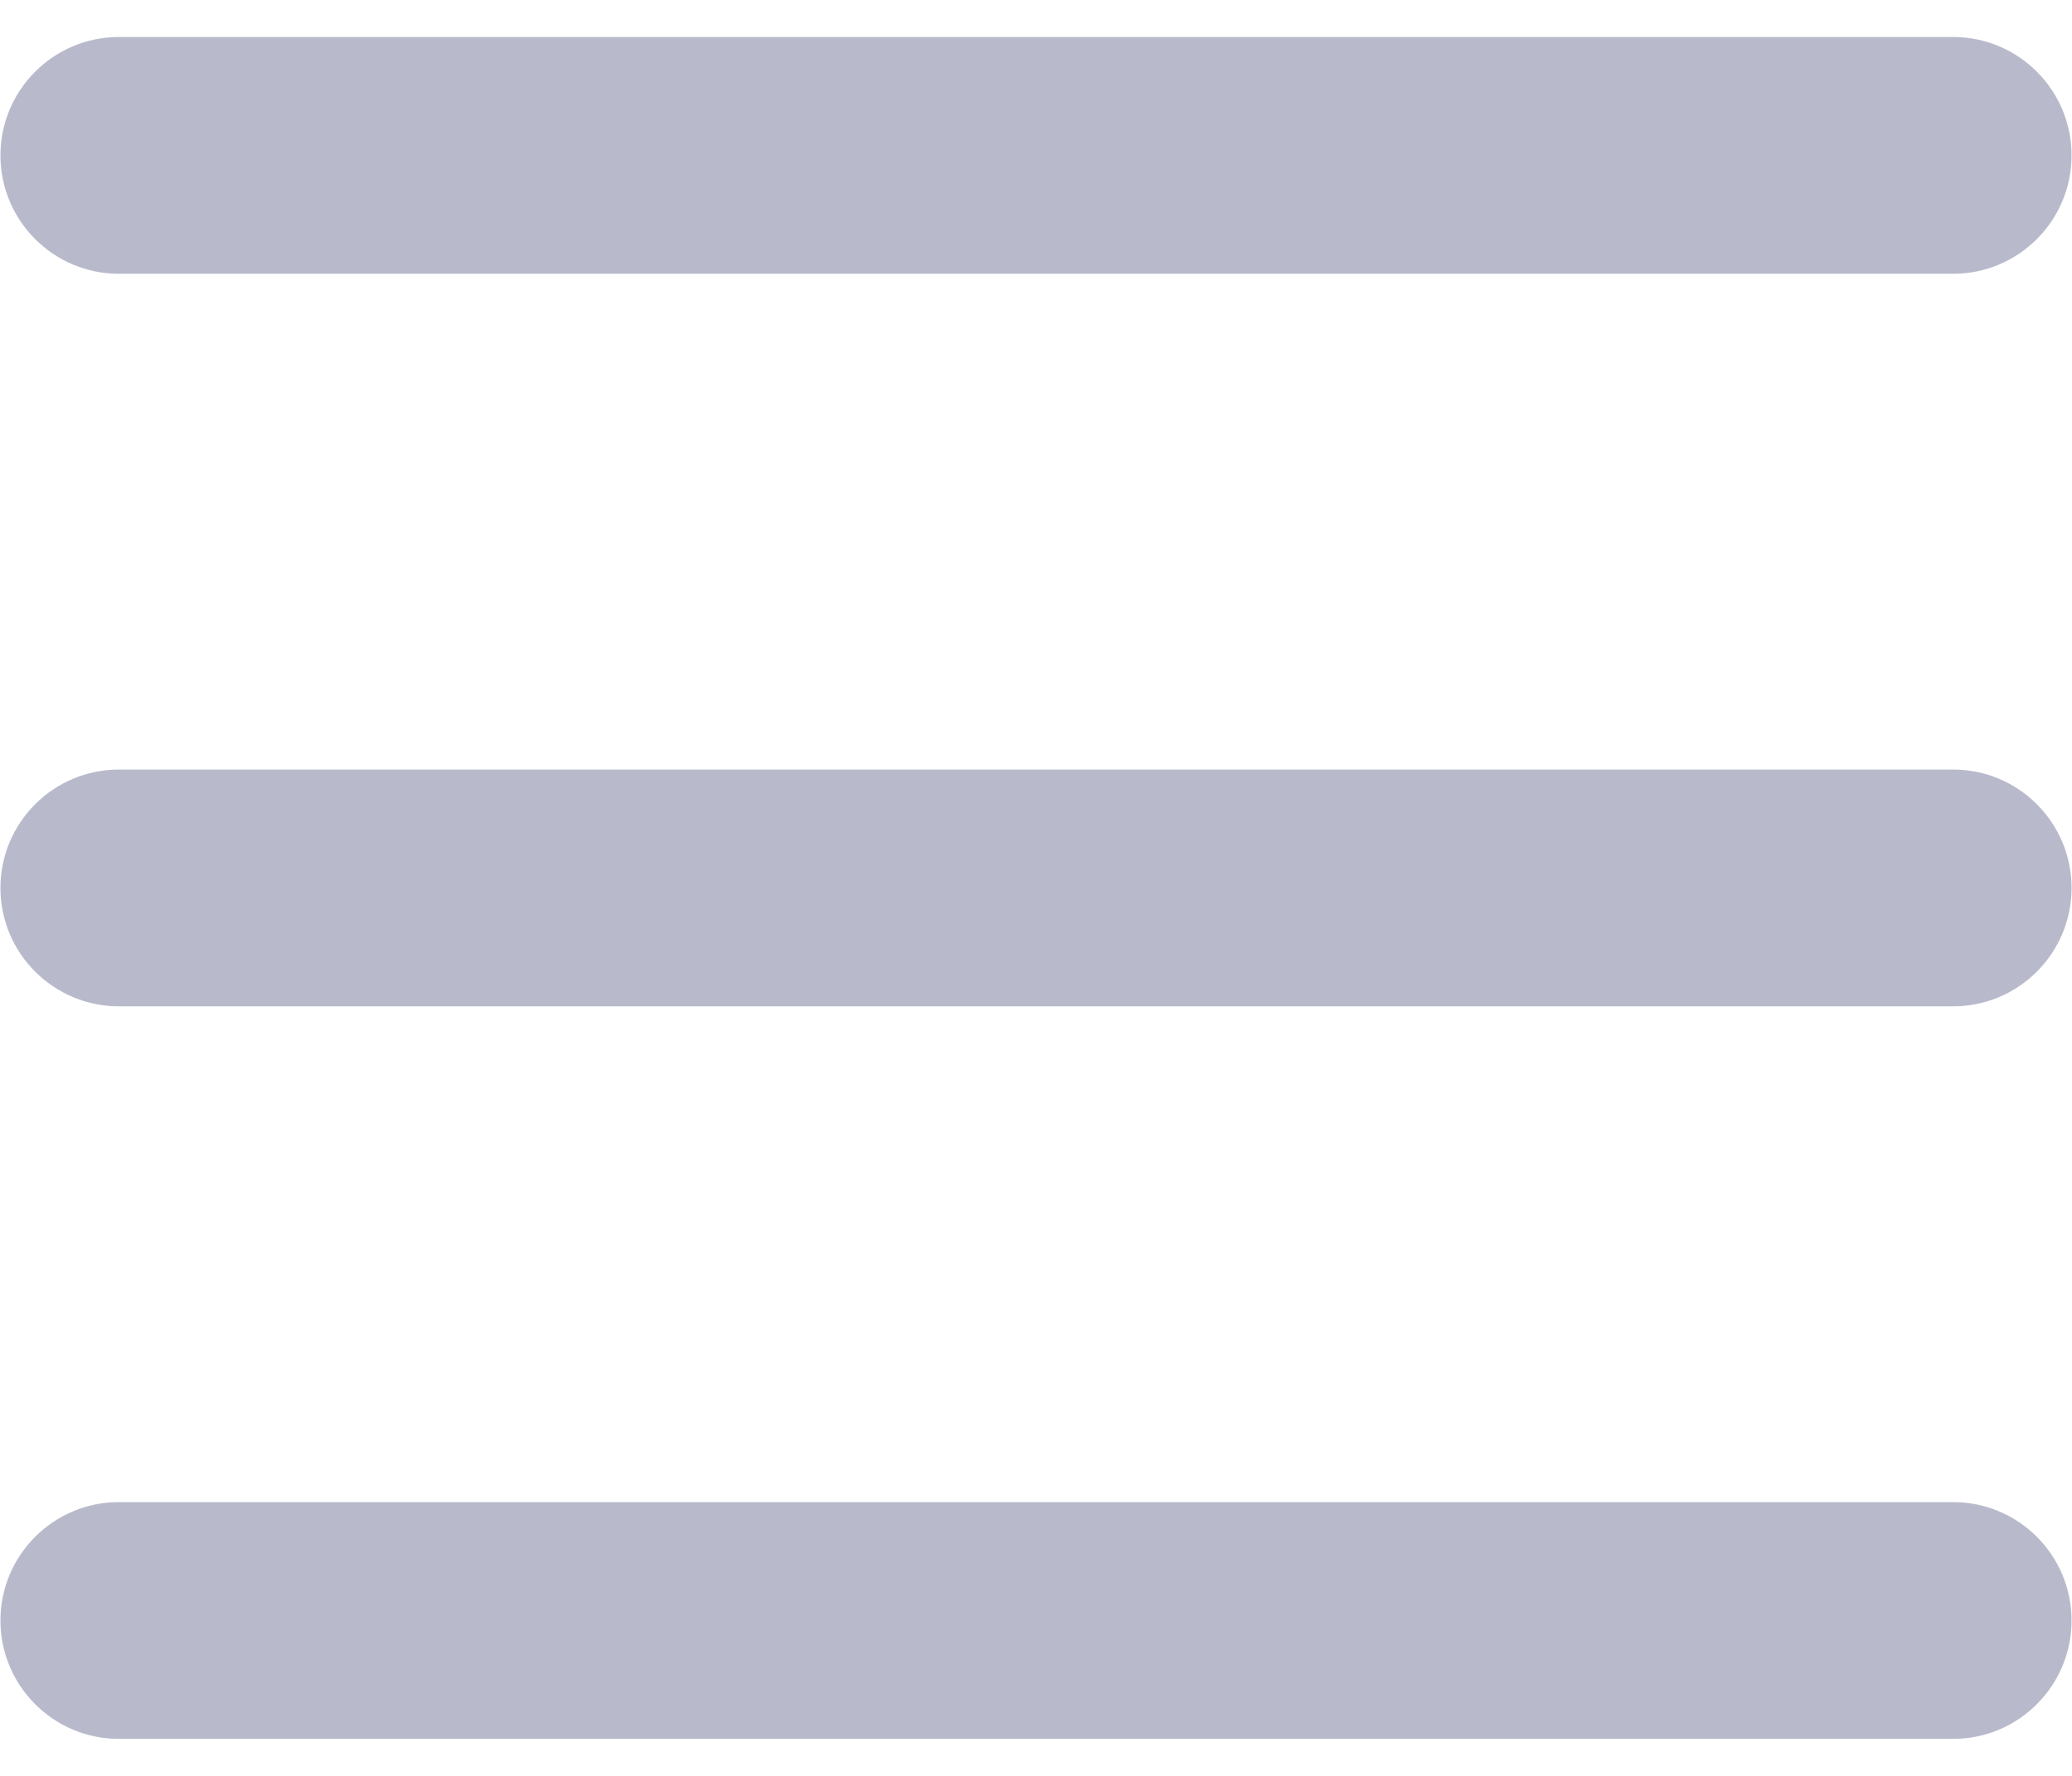
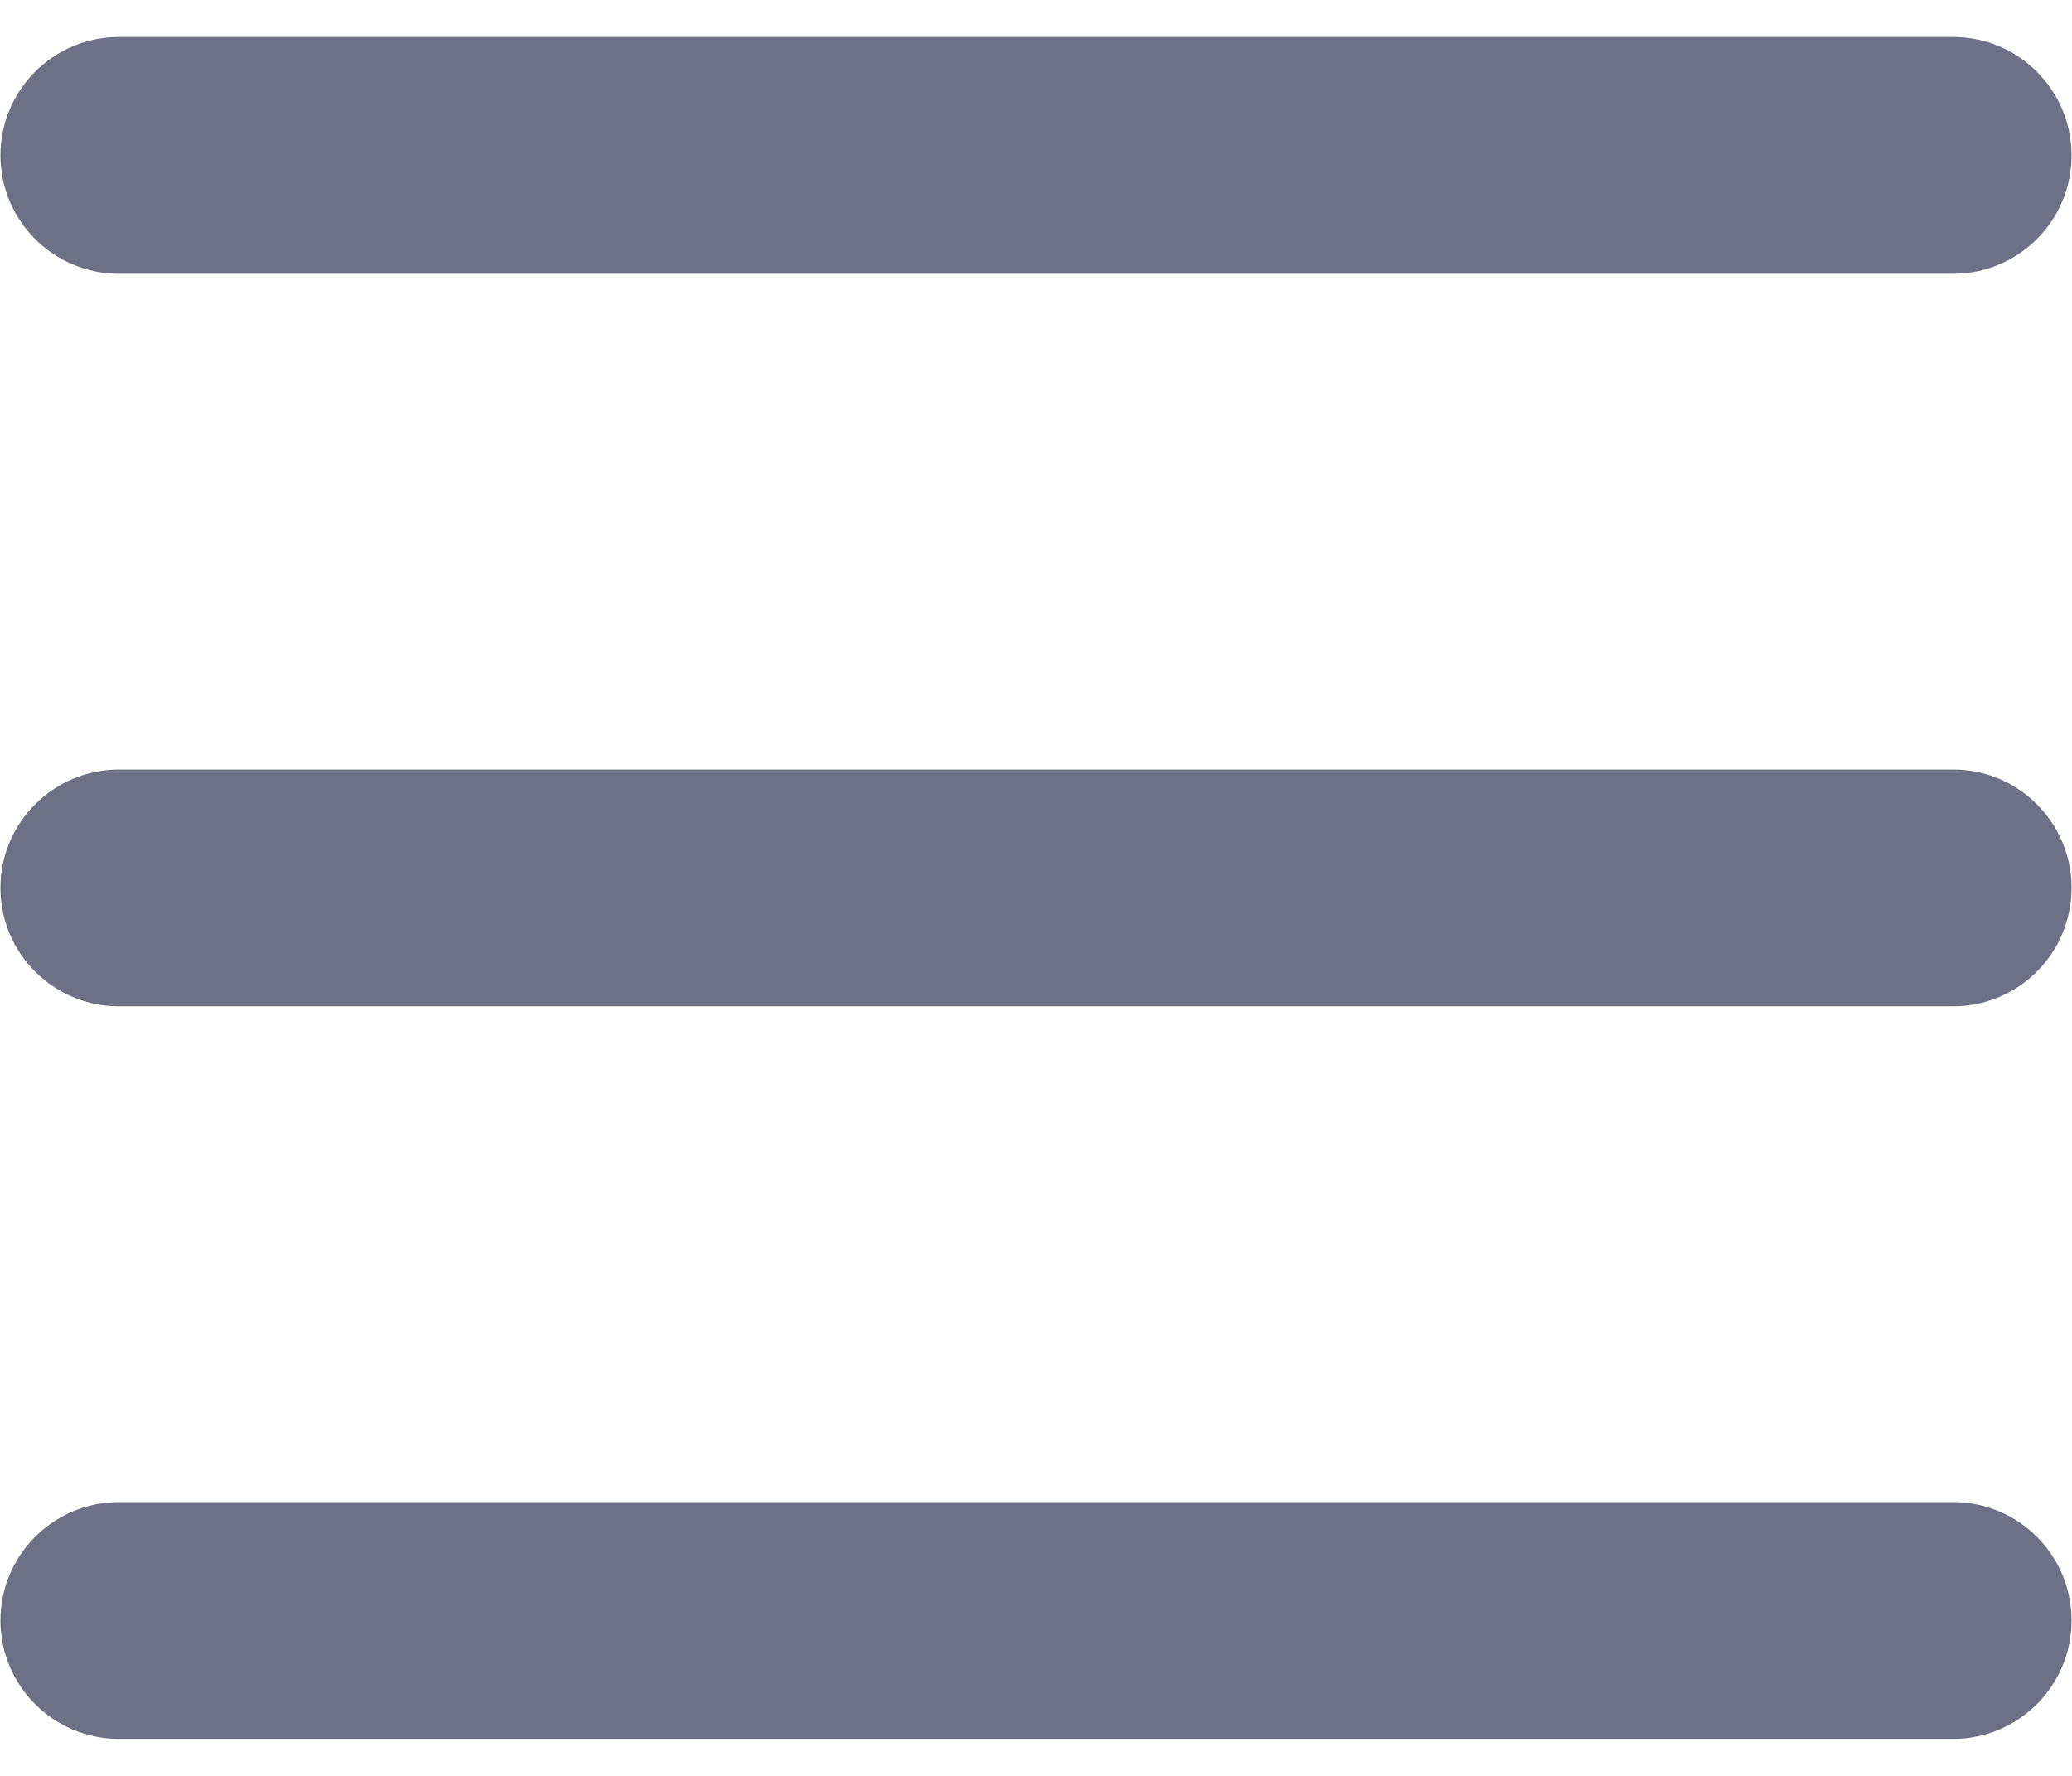
<svg xmlns="http://www.w3.org/2000/svg" width="14px" height="12px" viewBox="0 0 14 12" version="1.1">
  <g id="2.0" stroke="none" stroke-width="1" fill="none" fill-rule="evenodd">
-     <g id="各类图标的鼠标悬浮状态" transform="translate(-92, -14)" fill="#B8BACC">
-       <g id="browserArea" transform="translate(76, 0)">
-         <g id="menuBar">
-           <g id="button--sidebar" transform="translate(8, 5)">
-             <g id="icon" transform="translate(8, 9)">
-               <path d="M13.197,10.15 C13.638,10.15 13.997,10.508 13.997,10.95 C13.997,11.392 13.638,11.75 13.197,11.75 L0.803,11.75 C0.362,11.75 0.003,11.392 0.003,10.95 C0.003,10.508 0.362,10.15 0.803,10.15 L13.197,10.15 Z M13.197,5.2 C13.638,5.2 13.997,5.558 13.997,6 C13.997,6.442 13.638,6.8 13.197,6.8 L0.803,6.8 C0.362,6.8 0.003,6.442 0.003,6 C0.003,5.558 0.362,5.2 0.803,5.2 L13.197,5.2 Z M13.197,0.25 C13.638,0.25 13.997,0.608 13.997,1.05 C13.997,1.492 13.638,1.85 13.197,1.85 L0.803,1.85 C0.362,1.85 0.003,1.492 0.003,1.05 C0.003,0.608 0.362,0.25 0.803,0.25 L13.197,0.25 Z" />
-             </g>
-           </g>
-         </g>
+     <g id="收起侧边栏" transform="translate(-261, -290)" fill="#6E7085" fill-rule="nonzero">
+       <g id="sidebar-default-icon" transform="translate(261, 290)">
+         <path d="M13.197,10.15 C13.638,10.15 13.997,10.508 13.997,10.95 C13.997,11.392 13.638,11.75 13.197,11.75 L0.803,11.75 C0.362,11.75 0.003,11.392 0.003,10.95 C0.003,10.508 0.362,10.15 0.803,10.15 L13.197,10.15 Z M13.197,5.2 C13.638,5.2 13.997,5.558 13.997,6 C13.997,6.442 13.638,6.8 13.197,6.8 L0.803,6.8 C0.362,6.8 0.003,6.442 0.003,6 C0.003,5.558 0.362,5.2 0.803,5.2 L13.197,5.2 Z M13.197,0.25 C13.638,0.25 13.997,0.608 13.997,1.05 C13.997,1.492 13.638,1.85 13.197,1.85 L0.803,1.85 C0.362,1.85 0.003,1.492 0.003,1.05 C0.003,0.608 0.362,0.25 0.803,0.25 L13.197,0.25 Z" id="形状" />
      </g>
    </g>
  </g>
</svg>
